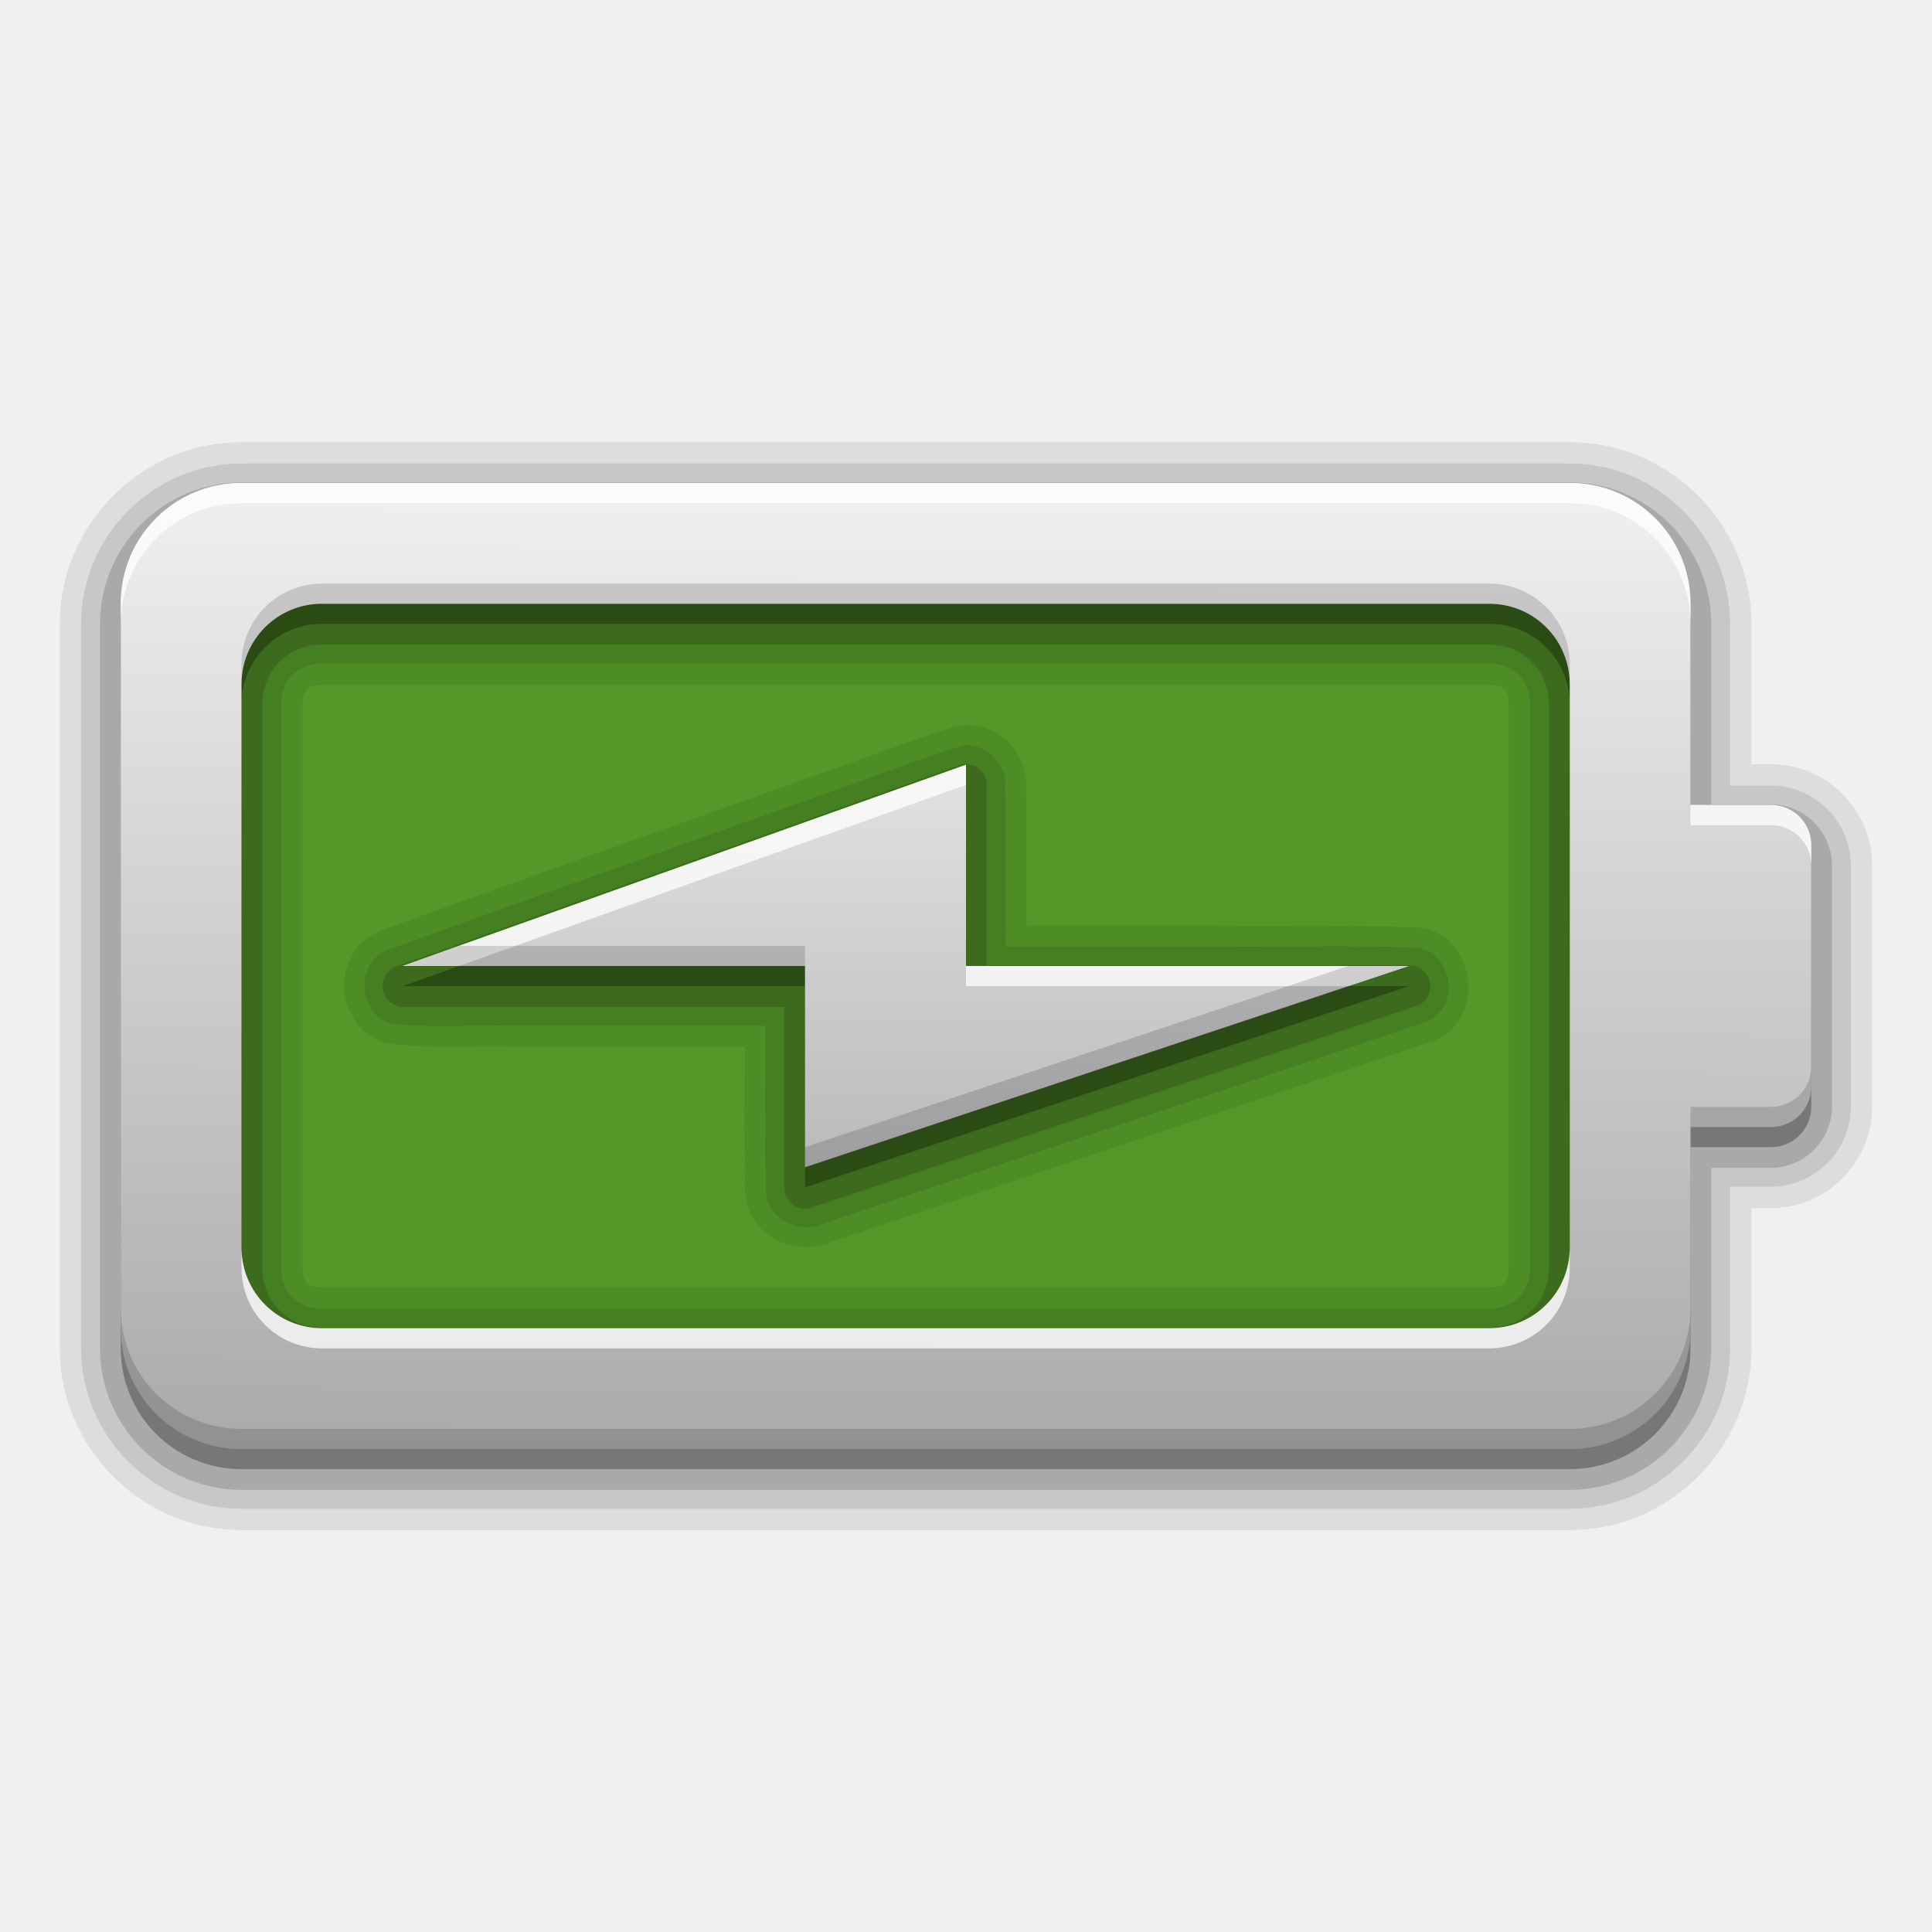
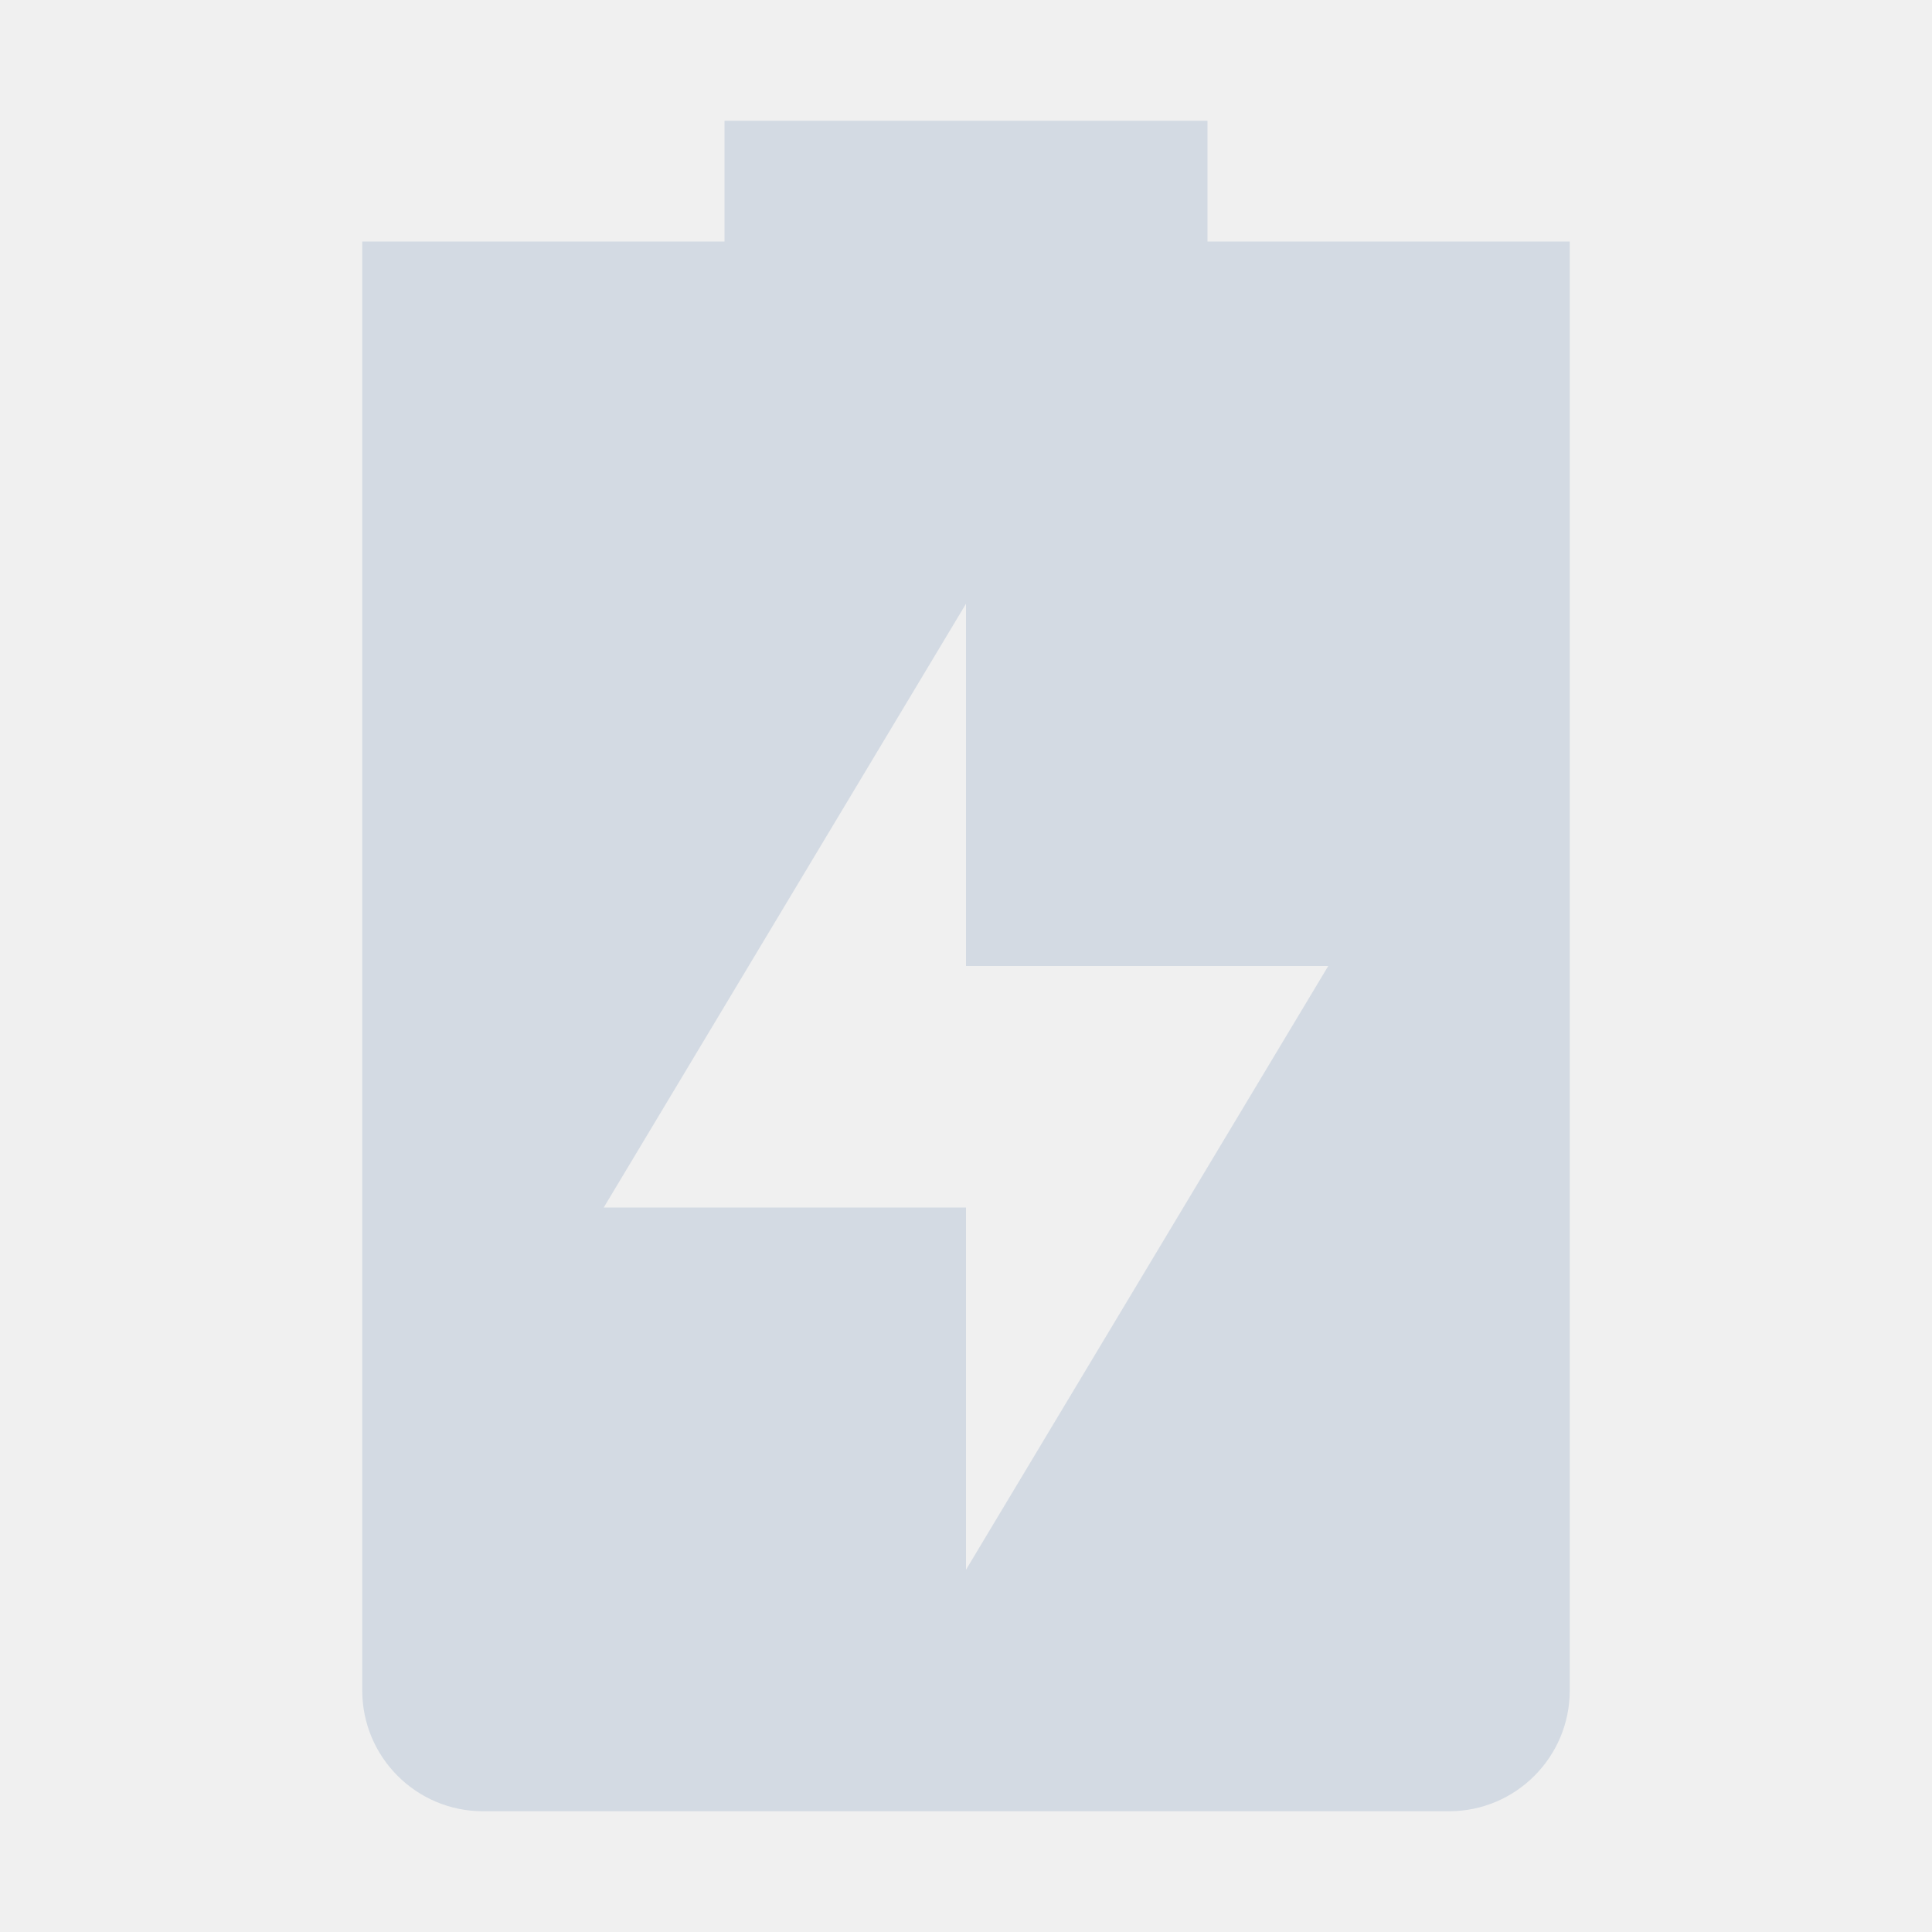
- <svg xmlns="http://www.w3.org/2000/svg" xmlns:xlink="http://www.w3.org/1999/xlink" height="96" width="96" version="1.1">
+ <svg xmlns="http://www.w3.org/2000/svg" width="16" height="16" version="1.1">
  <defs>
-     <linearGradient id="a">
-       <stop stop-color="#aaa" offset="0" />
-       <stop stop-color="#f0f0f0" offset="1" />
-     </linearGradient>
-     <linearGradient id="d" y2="30.943" xlink:href="#a" gradientUnits="userSpaceOnUse" x2="44" y1="66" x1="44" />
-     <linearGradient id="c" y2="24.267" xlink:href="#a" gradientUnits="userSpaceOnUse" x2="39.196" y1="72" x1="39" />
-     <linearGradient id="b" y2="28" gradientUnits="userSpaceOnUse" x2="39" gradientTransform="translate(0,-74)" y1="68" x1="39">
-       <stop stop-color="#559829" offset="0" />
-       <stop stop-color="#86c837" offset="1" />
-     </linearGradient>
+     <style id="current-color-scheme" type="text/css">
+    .ColorScheme-Text { color:#d3dae3; } .ColorScheme-Highlight { color:#5294e2; }
+   </style>
  </defs>
-   <rect height="40" width="70" y="28" x="10" fill="url(#b)" />
-   <path opacity="0.08" d="m47.688 36.031a1.016 1.016 0 0 0 -0.125 0.031c-2.683 0.845-5.334 1.887-7.938 2.781-6.93 2.488-13.887 4.906-20.812 7.438a1.016 1.016 0 0 0 -0.063 0.031c-2.411 1.086-2.08 4.861 0.469 5.531a1.016 1.016 0 0 0 0.156 0.032c2.175 0.226 4.266 0.069 6.25 0.125a1.016 1.016 0 0 0 0.031 0h11.344c0.003 2.438-0.034 4.903 0.031 7.375a1.016 1.016 0 0 0 0.031 0.125c0.302 2.055 2.592 2.997 4.344 2.188 0.06-0.028 0.129-0.031 0.188-0.062 9.877-3.308 19.782-6.563 29.656-9.906a1.016 1.016 0 0 0 0.094 -0.031c2.477-1.118 2-5.067-0.656-5.594a1.016 1.016 0 0 0 -0.156 0c-3.444-0.147-6.883-0.054-10.25-0.094h-9.281c-0.003-2.427 0.034-4.882-0.031-7.344a1.016 1.016 0 0 0 -0.031 -0.156c-0.265-1.47-1.571-2.584-3.125-2.469a1.016 1.016 0 0 0 -0.125 0z" />
-   <path opacity=".1" d="m47.875 37.031c-2.635 0.83-5.262 1.865-7.896 2.77-6.937 2.49-13.907 4.921-20.822 7.449-1.55 0.698-1.323 3.195 0.312 3.625 2.046 0.213 4.132 0.036 6.194 0.094h12.369c0.021 2.79-0.042 5.591 0.031 8.375 0.204 1.389 1.866 2.022 3.041 1.382 9.942-3.331 19.903-6.614 29.834-9.976 1.595-0.72 1.271-3.317-0.438-3.656-3.39-0.144-6.805-0.022-10.204-0.062h-10.327c-0.021-2.78 0.042-5.57-0.031-8.344-0.175-0.973-1.06-1.73-2.062-1.656z" />
-   <path opacity=".15" d="m47.875 37.969a1.04 1.04 0 0 0 -0.219 0.062l-28 10a1.04 1.04 0 0 0 0.344 2h18.969v8.969a1.04 1.04 0 0 0 1.375 1l30-10a1.04 1.04 0 0 0 -0.344 -2.033h-20.969v-8.969a1.04 1.04 0 0 0 -1.156 -1.031z" />
-   <path opacity=".3" d="m20 49 28-10v10h22l-30 10v-10h-20z" />
-   <path opacity="0.08" d="m12 21.969c-4.954 0-9.031 4.077-9.031 9.031v36c0 4.954 4.077 9.031 9.031 9.031h66c4.954 0 9.031-4.077 9.031-9.031v-6.969h0.969c2.753 0 5.031-2.279 5.031-5.031v-12c0-2.753-2.279-5.031-5.031-5.031h-0.969v-6.969c0-4.954-4.077-9.031-9.031-9.031h-66zm4 12.062h58c0.69 0 0.969 0.279 0.969 0.969v28c0 0.69-0.279 0.969-0.969 0.969h-58c-0.69 0-0.969-0.279-0.969-0.969v-28c0-0.69 0.279-0.969 0.969-0.969z" />
-   <path opacity=".1" d="m12 23.031c-4.378 0-7.969 3.591-7.969 7.969v36c0 4.378 3.591 7.969 7.969 7.969h66c4.378 0 7.969-3.591 7.969-7.969v-8.031h2.031c2.171 0 3.969-1.798 3.969-3.969v-12c0-2.171-1.798-3.969-3.969-3.969h-2.031v-8.031c0-4.378-3.591-7.969-7.969-7.969h-66zm4 9.938h58c1.188 0 2.031 0.843 2.031 2.031v28c0 1.188-0.843 2.031-2.031 2.031h-58c-1.188 0-2.031-0.843-2.031-2.031v-28c0-1.188 0.843-2.031 2.031-2.031z" />
-   <path opacity=".15" d="m12 23.969c-3.871 0-7.031 3.16-7.031 7.031v36c0 3.871 3.16 7.031 7.031 7.031h66c3.871 0 7.031-3.16 7.031-7.031v-8.969h2.969c1.653 0 3.031-1.378 3.031-3.031v-12c0-1.653-1.378-3.031-3.031-3.031h-2.969v-8.969c0-3.871-3.16-7.031-7.031-7.031h-66zm4 8.062h58c1.671 0 2.969 1.298 2.969 2.969v28c0 1.671-1.298 2.969-2.969 2.969h-58c-1.671 0-2.969-1.298-2.969-2.969v-28c0-1.671 1.298-2.969 2.969-2.969z" />
-   <path opacity=".3" d="m12 25c-3.327 0-6 2.673-6 6v36c0 3.327 2.673 6 6 6h66c3.327 0 6-2.673 6-6v-10h4c1.108 0 2-0.892 2-2v-12c0-1.108-0.892-2-2-2h-4v-10c0-3.327-2.673-6-6-6h-66zm4 6h58c2.216 0 4 1.784 4 4v28c0 2.216-1.784 4-4 4h-58c-2.216 0-4-1.784-4-4v-28c0-2.216 1.784-4 4-4z" />
-   <path d="m12 24c-3.327 0-6 2.673-6 6v36c0 3.327 2.673 6 6 6h66c3.327 0 6-2.673 6-6v-10h4c1.108 0 2-0.892 2-2v-12c0-1.108-0.892-2-2-2h-4v-10c0-3.327-2.673-6-6-6h-66zm4 6h58c2.216 0 4 1.784 4 4v28c0 2.216-1.784 4-4 4h-58c-2.216 0-4-1.784-4-4v-28c0-2.216 1.784-4 4-4z" fill="url(#c)" />
-   <path opacity=".75" d="m12 24c-3.327 0-6 2.673-6 6v1c0-3.327 2.673-6 6-6h66c3.327 0 6 2.673 6 6v-1c0-3.327-2.673-6-6-6h-66zm72 16v1h4c1.108 0 2 0.892 2 2v-1c0-1.108-0.892-2-2-2h-4zm-72 22v1c0 2.216 1.784 4 4 4h58c2.216 0 4-1.784 4-4v-1c0 2.216-1.784 4-4 4h-58c-2.216 0-4-1.784-4-4z" fill="#fff" />
-   <path opacity=".15" d="m16 29c-2.216 0-4 1.784-4 4v1c0-2.216 1.784-4 4-4h58c2.216 0 4 1.784 4 4v-1c0-2.216-1.784-4-4-4h-58zm74 24c0 1.108-0.892 2-2 2h-4v1h4c1.108 0 2-0.892 2-2v-1zm-84 12v1c0 3.327 2.673 6 6 6h66c3.327 0 6-2.673 6-6v-1c0 3.327-2.673 6-6 6h-66c-3.327 0-6-2.673-6-6z" />
-   <path d="m20 48 28-10v10h22l-30 10v-10h-20z" fill="url(#d)" />
-   <path opacity=".75" d="m48 38-28 10h2.812l25.188-9v-1zm0 10v1h19l3-1h-22z" fill="#fff" />
-   <path opacity=".15" d="m22.812 47-2.812 1h20v-1h-17.188zm44.188 1-27 9v1l30-10h-3z" />
+   <path style="fill:currentColor" class="ColorScheme-Text" d="M 6,1 V 2 H 3 V 14 C 3,14.55 3.446,15 4,15 H 12 C 12.554,15 13,14.55 13,14 V 2 H 10 V 1 Z M 8,5 V 8 H 11 L 8,13 V 10 H 5 Z" />
</svg>
